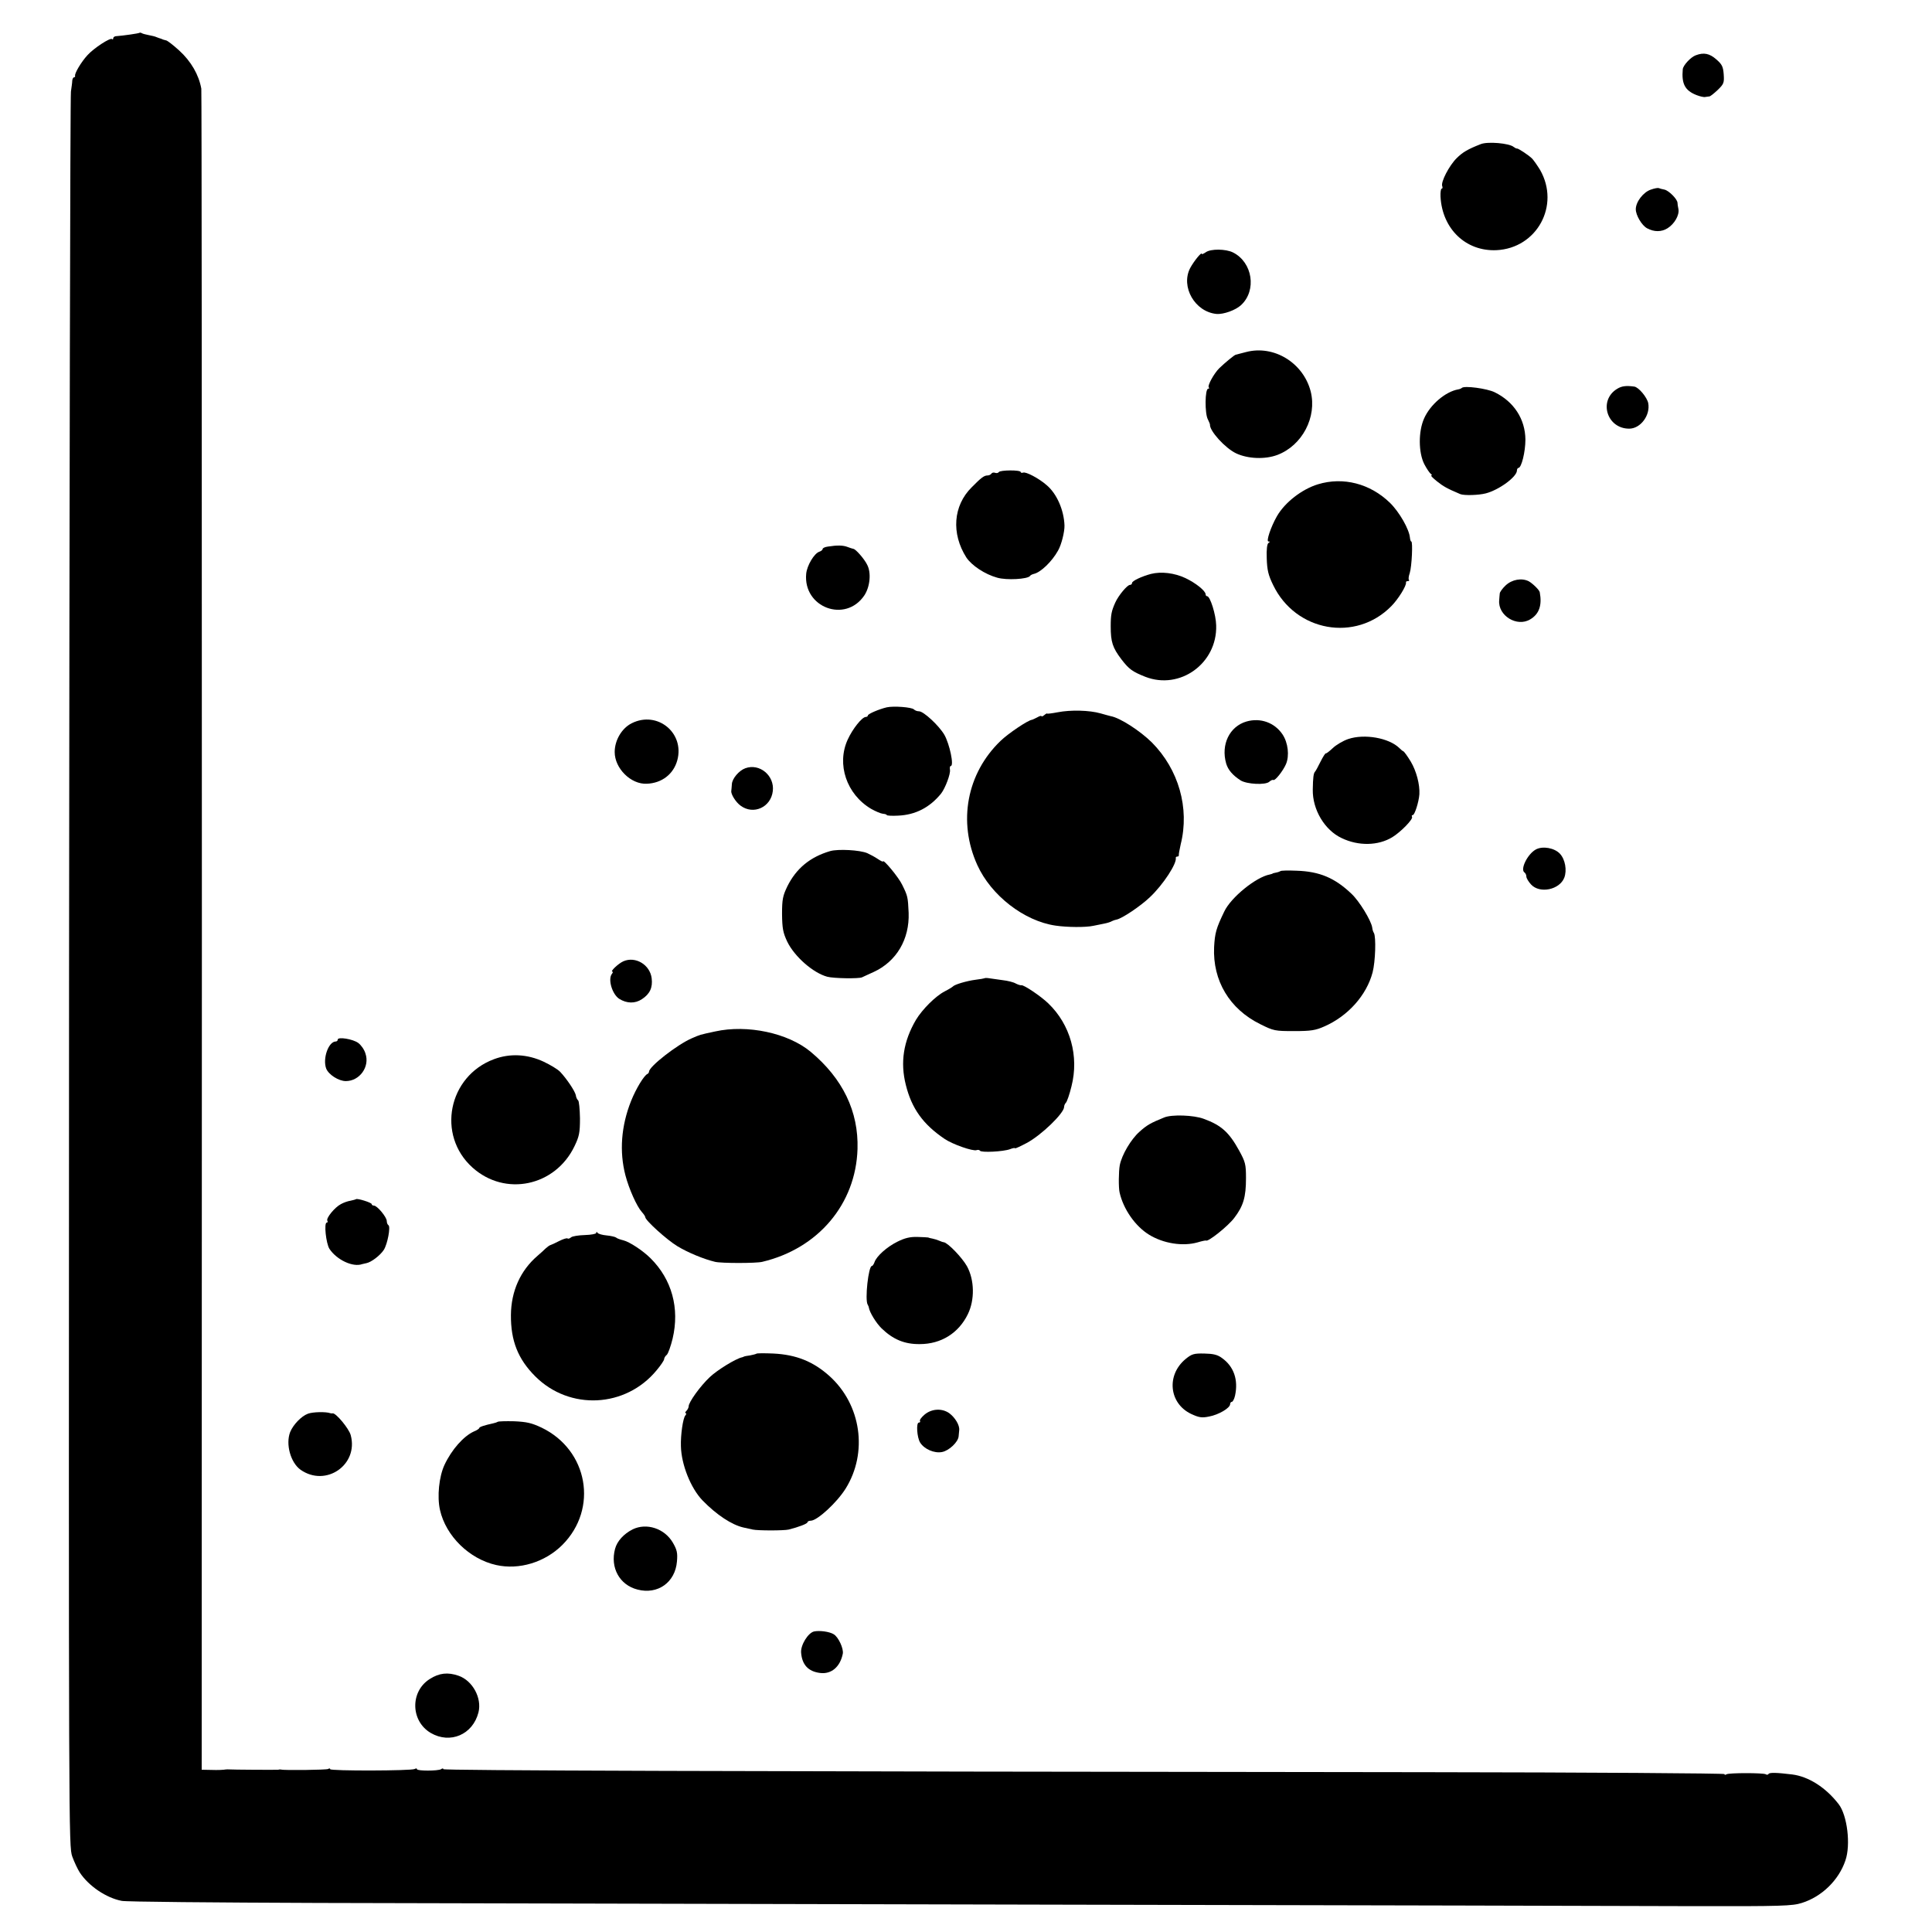
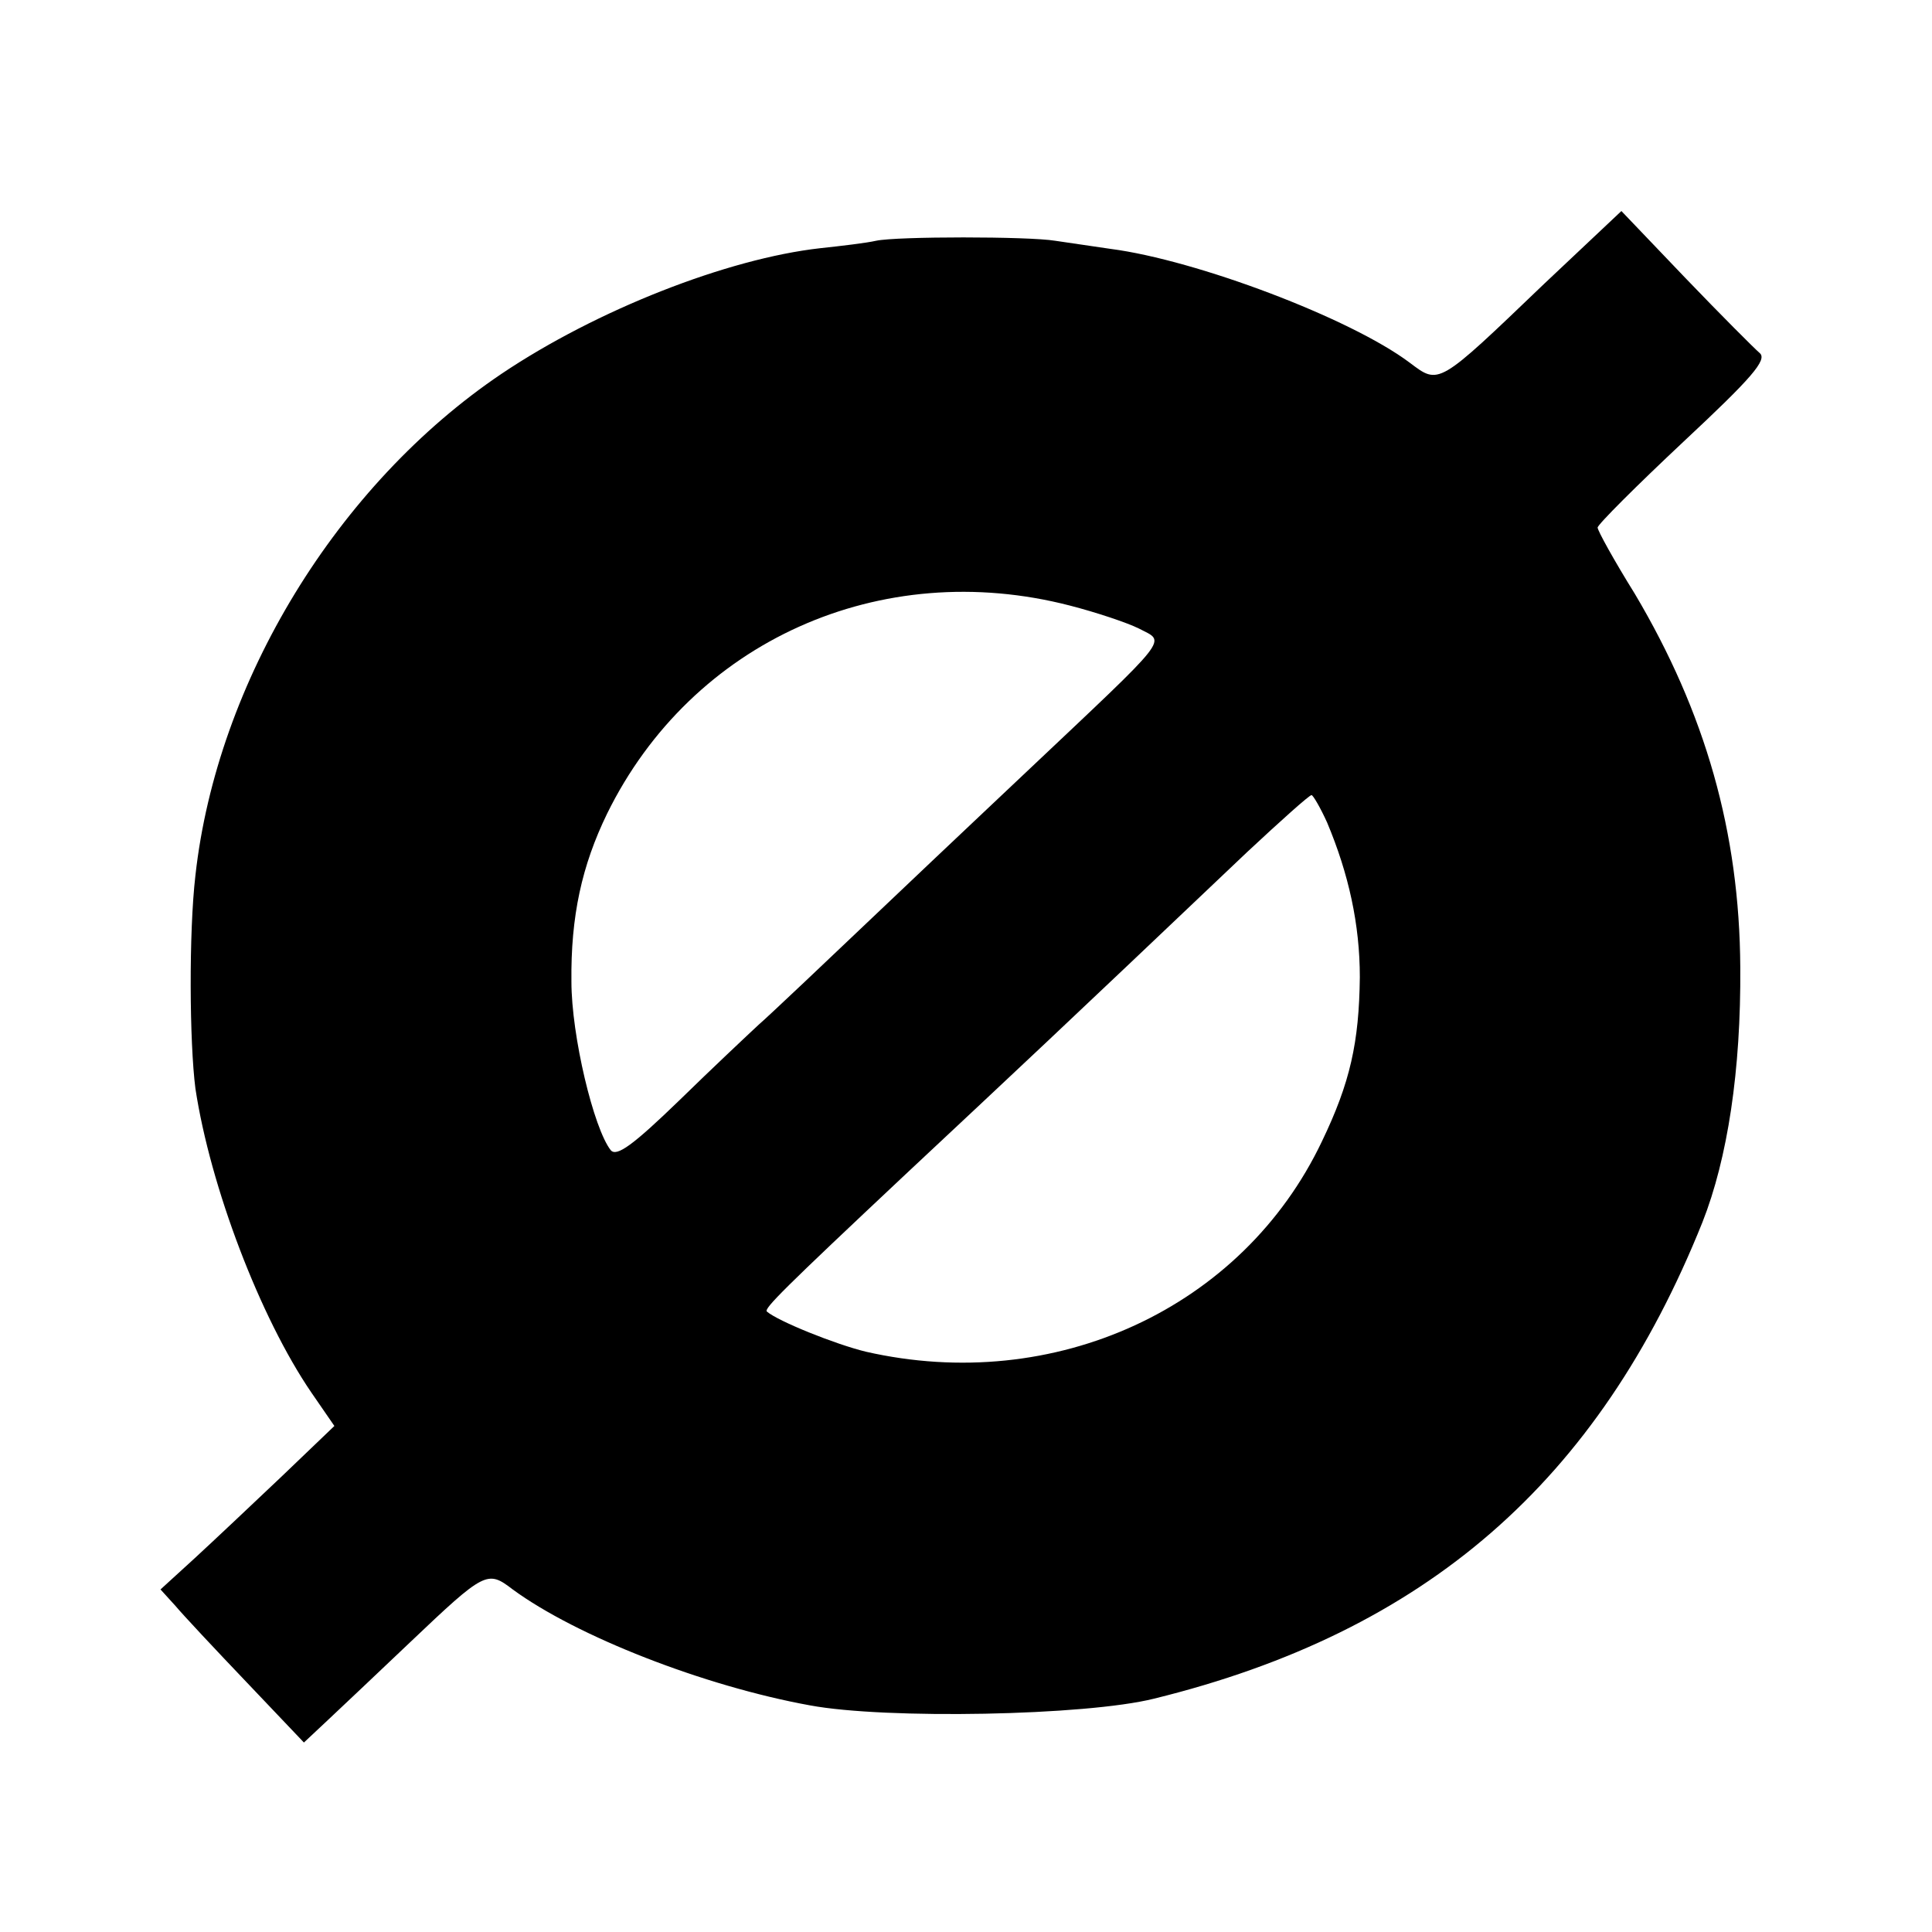
- <svg xmlns="http://www.w3.org/2000/svg" version="1.0" width="1024pt" height="1024pt" viewBox="0 0 1024 1024" preserveAspectRatio="xMidYMid meet">
-   <g transform="translate(0,1024) scale(0.1,-0.1)" fill="#000000" stroke="none">
-     <path d="M739 10066 c-3 -3 -84 -15 -126 -18 -7 -1 -13 -6 -13 -11 0 -6 -3 -8 -6 -4 -9 9 -97 -48 -131 -86 -33 -36 -69 -97 -65 -109 1 -5 -2 -8 -6 -8 -4 0 -8 -8 -9 -17 0 -10 -4 -36 -7 -58 -4 -23 -8 -2124 -10 -4670 -2 -4582 -2 -4631 17 -4685 11 -30 29 -68 40 -85 47 -71 139 -134 222 -150 22 -5 490 -9 1040 -11 550 -1 2296 -5 3880 -9 1584 -3 3116 -7 3405 -8 475 -1 530 1 580 17 106 33 196 121 231 225 29 83 10 240 -36 299 -68 88 -159 146 -246 157 -82 10 -120 11 -125 3 -3 -5 -10 -6 -15 -2 -14 8 -194 8 -208 0 -6 -4 -11 -4 -11 1 0 4 -708 9 -1573 10 -3825 4 -5217 9 -5217 16 0 5 -6 5 -12 0 -17 -10 -128 -10 -128 0 0 5 -5 5 -12 1 -17 -10 -448 -11 -448 -1 0 5 -5 5 -11 1 -9 -5 -232 -8 -249 -3 -3 1 -9 1 -15 -1 -8 -1 -245 0 -270 2 -5 0 -14 -1 -20 -2 -5 -1 -34 -2 -63 -1 l-53 1 1 4443 c0 2443 -1 4453 -3 4467 -13 73 -54 145 -118 203 -32 29 -63 53 -69 53 -5 1 -12 3 -15 4 -3 1 -8 3 -12 5 -5 1 -15 5 -23 8 -8 4 -27 8 -42 11 -15 3 -32 7 -36 10 -5 3 -11 4 -13 2z" />
-     <path d="M8988 9947 c-26 -9 -67 -53 -69 -74 -7 -78 12 -113 73 -137 18 -7 39 -12 46 -10 6 1 16 2 22 3 5 0 25 16 45 35 32 31 34 38 31 82 -3 41 -9 53 -39 79 -36 32 -67 38 -109 22z" />
-     <path d="M7848 9476 c-69 -27 -96 -43 -128 -75 -40 -40 -84 -126 -76 -147 3 -8 2 -14 -3 -14 -4 0 -7 -19 -6 -42 9 -171 134 -291 296 -284 215 10 339 237 232 425 -14 23 -33 50 -42 60 -19 19 -74 55 -81 54 -3 -1 -10 3 -17 8 -23 20 -138 30 -175 15z" />
-     <path d="M8750 9235 c-40 -13 -80 -65 -80 -104 0 -32 32 -86 60 -101 37 -20 76 -20 108 0 37 23 64 70 58 102 -3 13 -5 28 -5 34 -2 20 -46 64 -69 69 -12 2 -25 6 -30 8 -4 2 -23 -1 -42 -8z" />
-     <path d="M6391 8903 c-12 -8 -21 -12 -21 -9 0 14 -42 -38 -62 -75 -51 -99 25 -232 140 -243 37 -3 101 20 130 47 84 78 61 227 -43 279 -38 19 -118 20 -144 1z" />
-     <path d="M6604 8374 c-27 -7 -51 -13 -54 -14 -6 0 -58 -43 -88 -72 -28 -28 -64 -93 -55 -102 4 -3 2 -6 -3 -6 -18 0 -19 -132 -2 -163 6 -12 11 -24 11 -27 -3 -33 80 -125 139 -153 62 -29 153 -33 219 -8 131 50 210 200 176 336 -39 152 -195 248 -343 209z" />
-     <path d="M8571 8179 c-100 -61 -55 -211 64 -211 60 0 113 71 101 135 -6 31 -51 85 -74 88 -43 6 -67 3 -91 -12z" />
-     <path d="M7748 8184 c-3 -3 -12 -7 -20 -8 -67 -12 -148 -81 -180 -154 -31 -69 -30 -181 1 -242 13 -25 29 -48 35 -52 6 -4 7 -8 2 -8 -5 0 9 -14 30 -31 34 -27 53 -38 124 -68 20 -8 97 -6 135 4 70 18 165 88 165 121 0 7 4 14 8 14 16 0 37 85 37 150 -1 109 -61 201 -163 251 -41 20 -161 36 -174 23z" />
-     <path d="M5294 7738 c-3 -5 -12 -7 -20 -4 -7 3 -16 1 -19 -4 -4 -6 -13 -10 -21 -10 -18 0 -34 -12 -84 -63 -98 -97 -109 -245 -28 -372 28 -42 98 -89 164 -107 49 -14 160 -8 173 9 3 5 12 9 20 11 37 8 97 66 129 124 18 31 35 100 34 133 -3 82 -41 169 -95 214 -41 36 -110 72 -124 66 -7 -2 -13 -1 -13 3 0 12 -109 11 -116 0z" />
-     <path d="M6985 7673 c-85 -26 -175 -96 -217 -169 -33 -58 -58 -134 -45 -134 9 0 9 -2 0 -8 -7 -5 -11 -33 -9 -82 2 -61 8 -88 34 -141 119 -247 437 -304 626 -112 37 37 82 110 78 126 -1 4 3 7 10 7 6 0 9 3 6 6 -4 3 -2 20 4 37 11 35 17 167 8 167 -3 0 -6 9 -7 20 -4 45 -56 136 -106 185 -105 102 -248 139 -382 98z" />
-     <path d="M4388 7343 c-16 -2 -28 -8 -28 -13 0 -5 -8 -11 -17 -14 -28 -9 -66 -74 -70 -117 -17 -179 208 -263 308 -115 30 45 38 120 15 163 -15 31 -61 83 -73 84 -5 1 -18 5 -31 10 -23 9 -54 10 -104 2z" />
-     <path d="M6100 7198 c-49 -13 -100 -37 -100 -48 0 -6 -5 -10 -11 -10 -14 0 -61 -56 -78 -94 -20 -45 -24 -64 -24 -126 0 -83 10 -113 57 -175 40 -52 58 -65 126 -92 184 -72 382 71 376 272 -1 57 -32 155 -48 155 -5 0 -8 5 -8 10 0 18 -52 60 -107 86 -57 27 -128 36 -183 22z" />
-     <path d="M7980 7137 c-16 -15 -31 -35 -31 -43 -1 -7 -2 -24 -3 -36 -7 -81 94 -143 164 -101 48 28 64 75 51 144 -2 12 -37 46 -58 58 -37 19 -89 10 -123 -22z" />
-     <path d="M4700 6491 c-42 -10 -100 -35 -100 -43 0 -4 -5 -8 -11 -8 -20 0 -70 -63 -96 -120 -60 -131 -6 -290 124 -367 23 -13 51 -25 62 -26 12 -1 21 -4 21 -7 0 -3 27 -5 61 -3 91 4 167 43 227 117 22 28 51 105 47 126 -2 11 0 20 4 20 19 0 -6 117 -34 166 -29 49 -110 124 -134 124 -10 0 -21 4 -27 10 -12 12 -108 19 -144 11z" />
-     <path d="M5607 6465 c-31 -6 -57 -9 -57 -7 0 2 -7 -1 -15 -8 -8 -7 -15 -9 -15 -6 0 4 -10 1 -22 -6 -13 -7 -25 -12 -28 -13 -20 -1 -127 -73 -167 -112 -179 -172 -227 -429 -123 -658 73 -161 248 -297 415 -321 61 -9 159 -10 200 -1 17 3 43 9 59 12 16 3 34 9 40 13 6 3 17 7 24 8 28 5 127 71 177 119 70 66 143 178 137 208 -1 4 3 7 8 7 5 0 9 3 8 8 -1 4 4 30 10 57 48 192 -11 397 -153 540 -63 62 -168 130 -217 139 -7 2 -32 8 -55 15 -60 17 -159 19 -226 6z" />
-     <path d="M3349 6407 c-53 -26 -91 -90 -91 -153 0 -87 86 -172 170 -168 80 3 142 51 162 125 39 145 -106 263 -241 196z" />
-     <path d="M6607 6416 c-90 -26 -137 -122 -108 -223 10 -33 33 -61 76 -89 33 -21 134 -26 153 -7 8 7 17 11 21 9 9 -6 52 49 67 84 19 45 11 113 -18 157 -42 63 -117 90 -191 69z" />
-     <path d="M7146 6323 c-27 -9 -64 -31 -82 -48 -19 -18 -35 -30 -37 -28 -2 2 -15 -18 -28 -44 -13 -27 -26 -50 -29 -53 -8 -8 -11 -31 -12 -95 -2 -106 63 -215 153 -257 89 -43 194 -41 269 5 44 27 112 96 104 108 -3 5 -1 9 4 9 10 0 32 69 35 110 3 52 -16 124 -46 174 -17 28 -35 53 -39 54 -5 2 -14 10 -21 17 -55 54 -185 77 -271 48z" />
-     <path d="M3950 6168 c-33 -12 -70 -55 -71 -85 -1 -12 -2 -29 -3 -35 -3 -17 24 -60 49 -78 68 -51 161 -9 171 77 10 82 -70 149 -146 121z" />
-     <path d="M8141 5738 c-45 -24 -86 -108 -60 -123 5 -4 9 -13 9 -21 0 -8 11 -27 25 -42 46 -50 151 -28 176 36 15 39 5 97 -23 127 -29 31 -91 42 -127 23z" />
-     <path d="M4400 5729 c-106 -31 -180 -92 -227 -187 -24 -50 -28 -68 -28 -147 1 -77 5 -98 28 -147 39 -79 137 -165 212 -185 34 -9 168 -11 184 -3 9 4 36 17 61 28 122 56 191 174 186 314 -4 85 -5 89 -34 148 -18 39 -102 140 -102 124 0 -3 -12 3 -27 13 -16 11 -41 24 -56 31 -40 17 -155 23 -197 11z" />
-     <path d="M6787 5623 c-3 -2 -13 -6 -24 -8 -10 -2 -18 -4 -18 -5 0 -1 -7 -3 -15 -5 -74 -14 -206 -122 -241 -196 -43 -89 -50 -114 -54 -189 -8 -178 82 -328 244 -408 72 -36 79 -37 180 -37 90 0 114 4 161 25 125 55 223 165 255 286 15 57 19 188 7 209 -4 6 -8 18 -9 29 -6 38 -68 139 -109 178 -89 85 -170 119 -291 123 -45 2 -84 1 -86 -2z" />
-     <path d="M3304 5145 c-27 -12 -72 -55 -58 -55 4 0 2 -6 -3 -12 -22 -29 2 -108 39 -132 40 -25 84 -26 120 -2 43 28 58 62 52 111 -9 72 -86 118 -150 90z" />
-     <path d="M5218 5055 c-1 -1 -23 -5 -48 -8 -46 -6 -111 -25 -120 -36 -3 -3 -22 -15 -42 -25 -49 -25 -119 -95 -153 -151 -67 -114 -84 -226 -54 -345 31 -125 91 -209 205 -286 42 -29 151 -67 170 -60 7 3 16 1 18 -3 7 -11 124 -5 159 8 15 6 27 8 27 5 0 -3 28 10 62 28 77 41 198 158 198 191 0 7 4 17 10 23 5 5 19 44 29 86 41 160 -6 328 -123 440 -38 37 -131 100 -143 96 -4 -1 -17 3 -29 9 -11 7 -43 15 -70 18 -27 4 -59 8 -71 10 -12 2 -23 2 -25 0z" />
-     <path d="M3790 4773 c-84 -18 -79 -17 -123 -36 -77 -33 -227 -150 -227 -177 0 -4 -4 -10 -8 -12 -18 -7 -61 -78 -87 -143 -53 -133 -63 -269 -30 -395 19 -72 60 -164 87 -194 10 -11 18 -23 18 -27 0 -17 114 -120 170 -154 56 -34 141 -69 200 -83 33 -8 218 -8 250 0 296 70 496 306 505 598 6 199 -78 373 -248 515 -120 100 -336 146 -507 108z" />
-     <path d="M1790 4730 c0 -6 -5 -10 -10 -10 -39 0 -71 -91 -51 -144 13 -32 66 -66 104 -66 73 0 128 76 104 146 -6 21 -24 46 -38 56 -28 21 -109 34 -109 18z" />
-     <path d="M2618 4626 c-242 -90 -305 -402 -114 -574 173 -156 439 -100 541 113 25 52 29 71 29 148 -1 49 -5 92 -10 95 -5 4 -11 16 -12 27 -4 21 -48 87 -83 124 -12 13 -52 37 -88 54 -86 40 -178 45 -263 13z" />
-     <path d="M6170 4317 c-71 -29 -90 -39 -131 -76 -44 -39 -93 -121 -104 -177 -6 -31 -7 -119 -1 -144 20 -89 83 -179 156 -224 76 -47 179 -63 257 -41 23 7 43 11 45 10 9 -10 118 77 150 120 48 63 62 110 62 210 0 74 -3 86 -37 148 -53 96 -94 133 -187 167 -53 20 -170 24 -210 7z" />
-     <path d="M1887 3884 c-1 -1 -14 -5 -29 -8 -14 -2 -37 -10 -51 -18 -33 -17 -80 -75 -72 -88 3 -5 2 -10 -3 -10 -16 0 -4 -110 14 -139 39 -59 125 -99 174 -81 3 1 13 3 22 5 26 5 73 41 92 70 20 31 37 123 25 131 -5 3 -9 13 -9 22 0 21 -51 82 -68 82 -7 0 -12 4 -12 8 0 8 -77 32 -83 26z" />
-     <path d="M3160 3705 c0 -5 -27 -10 -60 -11 -33 -1 -66 -6 -73 -12 -8 -7 -16 -9 -19 -6 -4 3 -23 -3 -45 -14 -21 -11 -41 -20 -45 -21 -5 -1 -16 -9 -26 -18 -10 -10 -29 -27 -43 -39 -91 -78 -140 -188 -141 -314 -1 -136 37 -233 129 -325 182 -182 479 -167 643 32 22 26 40 53 40 59 0 6 6 17 14 23 7 6 21 45 31 86 38 161 -4 314 -117 426 -40 40 -111 87 -144 95 -16 4 -34 10 -39 15 -6 4 -29 9 -50 11 -22 2 -43 8 -47 13 -5 7 -8 7 -8 0z" />
-     <path d="M4757 3659 c-57 -28 -112 -78 -122 -109 -4 -11 -10 -20 -14 -20 -18 0 -38 -180 -22 -205 3 -5 6 -12 6 -15 4 -26 39 -83 68 -111 60 -58 121 -84 202 -83 113 0 206 58 255 159 37 76 35 181 -5 254 -26 46 -101 124 -123 127 -4 0 -15 4 -24 8 -9 4 -25 9 -35 11 -10 2 -20 4 -23 6 -3 1 -29 2 -58 3 -39 1 -67 -6 -105 -25z" />
-     <path d="M4009 3065 c-3 -2 -18 -6 -34 -9 -17 -2 -31 -5 -32 -6 -2 -2 -6 -3 -10 -4 -33 -7 -131 -67 -171 -105 -51 -48 -112 -133 -112 -155 0 -6 -5 -17 -12 -24 -7 -7 -8 -12 -4 -12 5 0 4 -6 -2 -13 -12 -14 -25 -102 -23 -162 2 -97 52 -223 115 -288 75 -77 155 -129 216 -143 14 -3 36 -8 50 -11 27 -6 165 -6 190 0 52 13 100 31 100 39 0 4 8 8 18 8 34 1 137 95 184 170 119 191 83 445 -86 597 -86 77 -176 113 -297 119 -47 2 -88 2 -90 -1z" />
-     <path d="M6284 3037 c-103 -85 -88 -235 29 -291 41 -19 56 -22 95 -14 50 9 112 45 112 66 0 6 4 12 9 12 5 0 13 15 17 33 18 83 -6 154 -69 199 -24 18 -47 23 -94 24 -55 1 -66 -2 -99 -29z" />
-     <path d="M4900 2742 c-16 -14 -27 -28 -24 -33 3 -5 0 -9 -6 -9 -15 0 -10 -79 7 -106 22 -35 75 -58 116 -50 37 7 86 53 88 84 1 9 2 24 3 32 3 26 -22 67 -53 90 -39 27 -93 24 -131 -8z" />
-     <path d="M1632 2747 c-35 -13 -78 -58 -94 -97 -25 -64 2 -162 55 -200 134 -94 308 26 266 183 -9 35 -79 119 -96 116 -5 -1 -10 0 -13 1 -22 8 -91 7 -118 -3z" />
-     <path d="M2638 2704 c-3 -2 -14 -6 -24 -8 -46 -10 -74 -19 -74 -25 0 -3 -12 -12 -28 -18 -55 -25 -118 -96 -156 -177 -29 -62 -40 -168 -24 -239 31 -138 155 -260 298 -292 121 -27 258 14 351 107 191 192 136 502 -110 621 -53 25 -79 31 -146 34 -45 1 -84 0 -87 -3z" />
-     <path d="M3353 2134 c-47 -24 -82 -62 -93 -103 -27 -100 24 -192 119 -216 107 -28 200 38 209 149 4 46 0 62 -22 100 -44 75 -139 106 -213 70z" />
-     <path d="M4315 1593 c-32 -7 -72 -72 -69 -112 5 -65 38 -100 100 -108 60 -8 107 32 121 102 5 27 -23 88 -48 103 -22 14 -74 21 -104 15z" />
-     <path d="M2278 1341 c-105 -66 -102 -223 5 -286 103 -60 223 -9 253 109 19 76 -31 168 -105 194 -57 20 -103 15 -153 -17z" />
+ <svg xmlns="http://www.w3.org/2000/svg" version="1.0" width="260pt" height="260pt" viewBox="0 0 260 260" preserveAspectRatio="xMidYMid meet">
+   <g transform="translate(0,260) scale(0.1,-0.1)" fill="#000000" stroke="none">
+     <path d="M2078 2218 c-144 -138 -141 -136 -181 -106 -80 60 -287 138 -402 153 -27 4 -61 9 -75 11 -36 6 -213 6 -241 0 -13 -3 -47 -7 -75 -10 -125 -14 -301 -83 -429 -169 -221 -149 -383 -414 -412 -675 -9 -77 -8 -225 0 -287 20 -132 87 -308 156 -409 l31 -45 -71 -68 c-39 -37 -92 -87 -117 -110 l-46 -42 20 -22 c10 -12 54 -59 96 -103 l77 -81 32 30 c18 17 68 64 111 105 101 96 104 97 138 71 86 -63 257 -130 400 -156 102 -19 371 -14 463 9 366 90 598 292 738 641 34 86 52 205 51 343 -1 182 -47 343 -142 503 -28 45 -50 85 -50 89 0 4 52 56 116 116 91 85 113 110 102 119 -7 6 -52 51 -100 101 l-86 90 -104 -98z m-638 -433 c35 -9 77 -23 93 -31 36 -19 46 -6 -153 -194 -20 -19 -104 -98 -185 -175 -81 -77 -159 -151 -174 -164 -14 -13 -63 -59 -107 -102 -62 -60 -84 -76 -92 -67 -23 29 -53 154 -53 227 -1 88 14 156 48 226 114 232 368 346 623 280z m346 -292 c29 -69 44 -137 44 -208 -1 -88 -13 -142 -51 -221 -107 -225 -360 -341 -614 -283 -41 10 -118 41 -133 54 -4 4 22 30 187 185 156 146 199 186 459 433 45 42 84 77 87 77 2 0 12 -17 21 -37z" />
  </g>
</svg>
